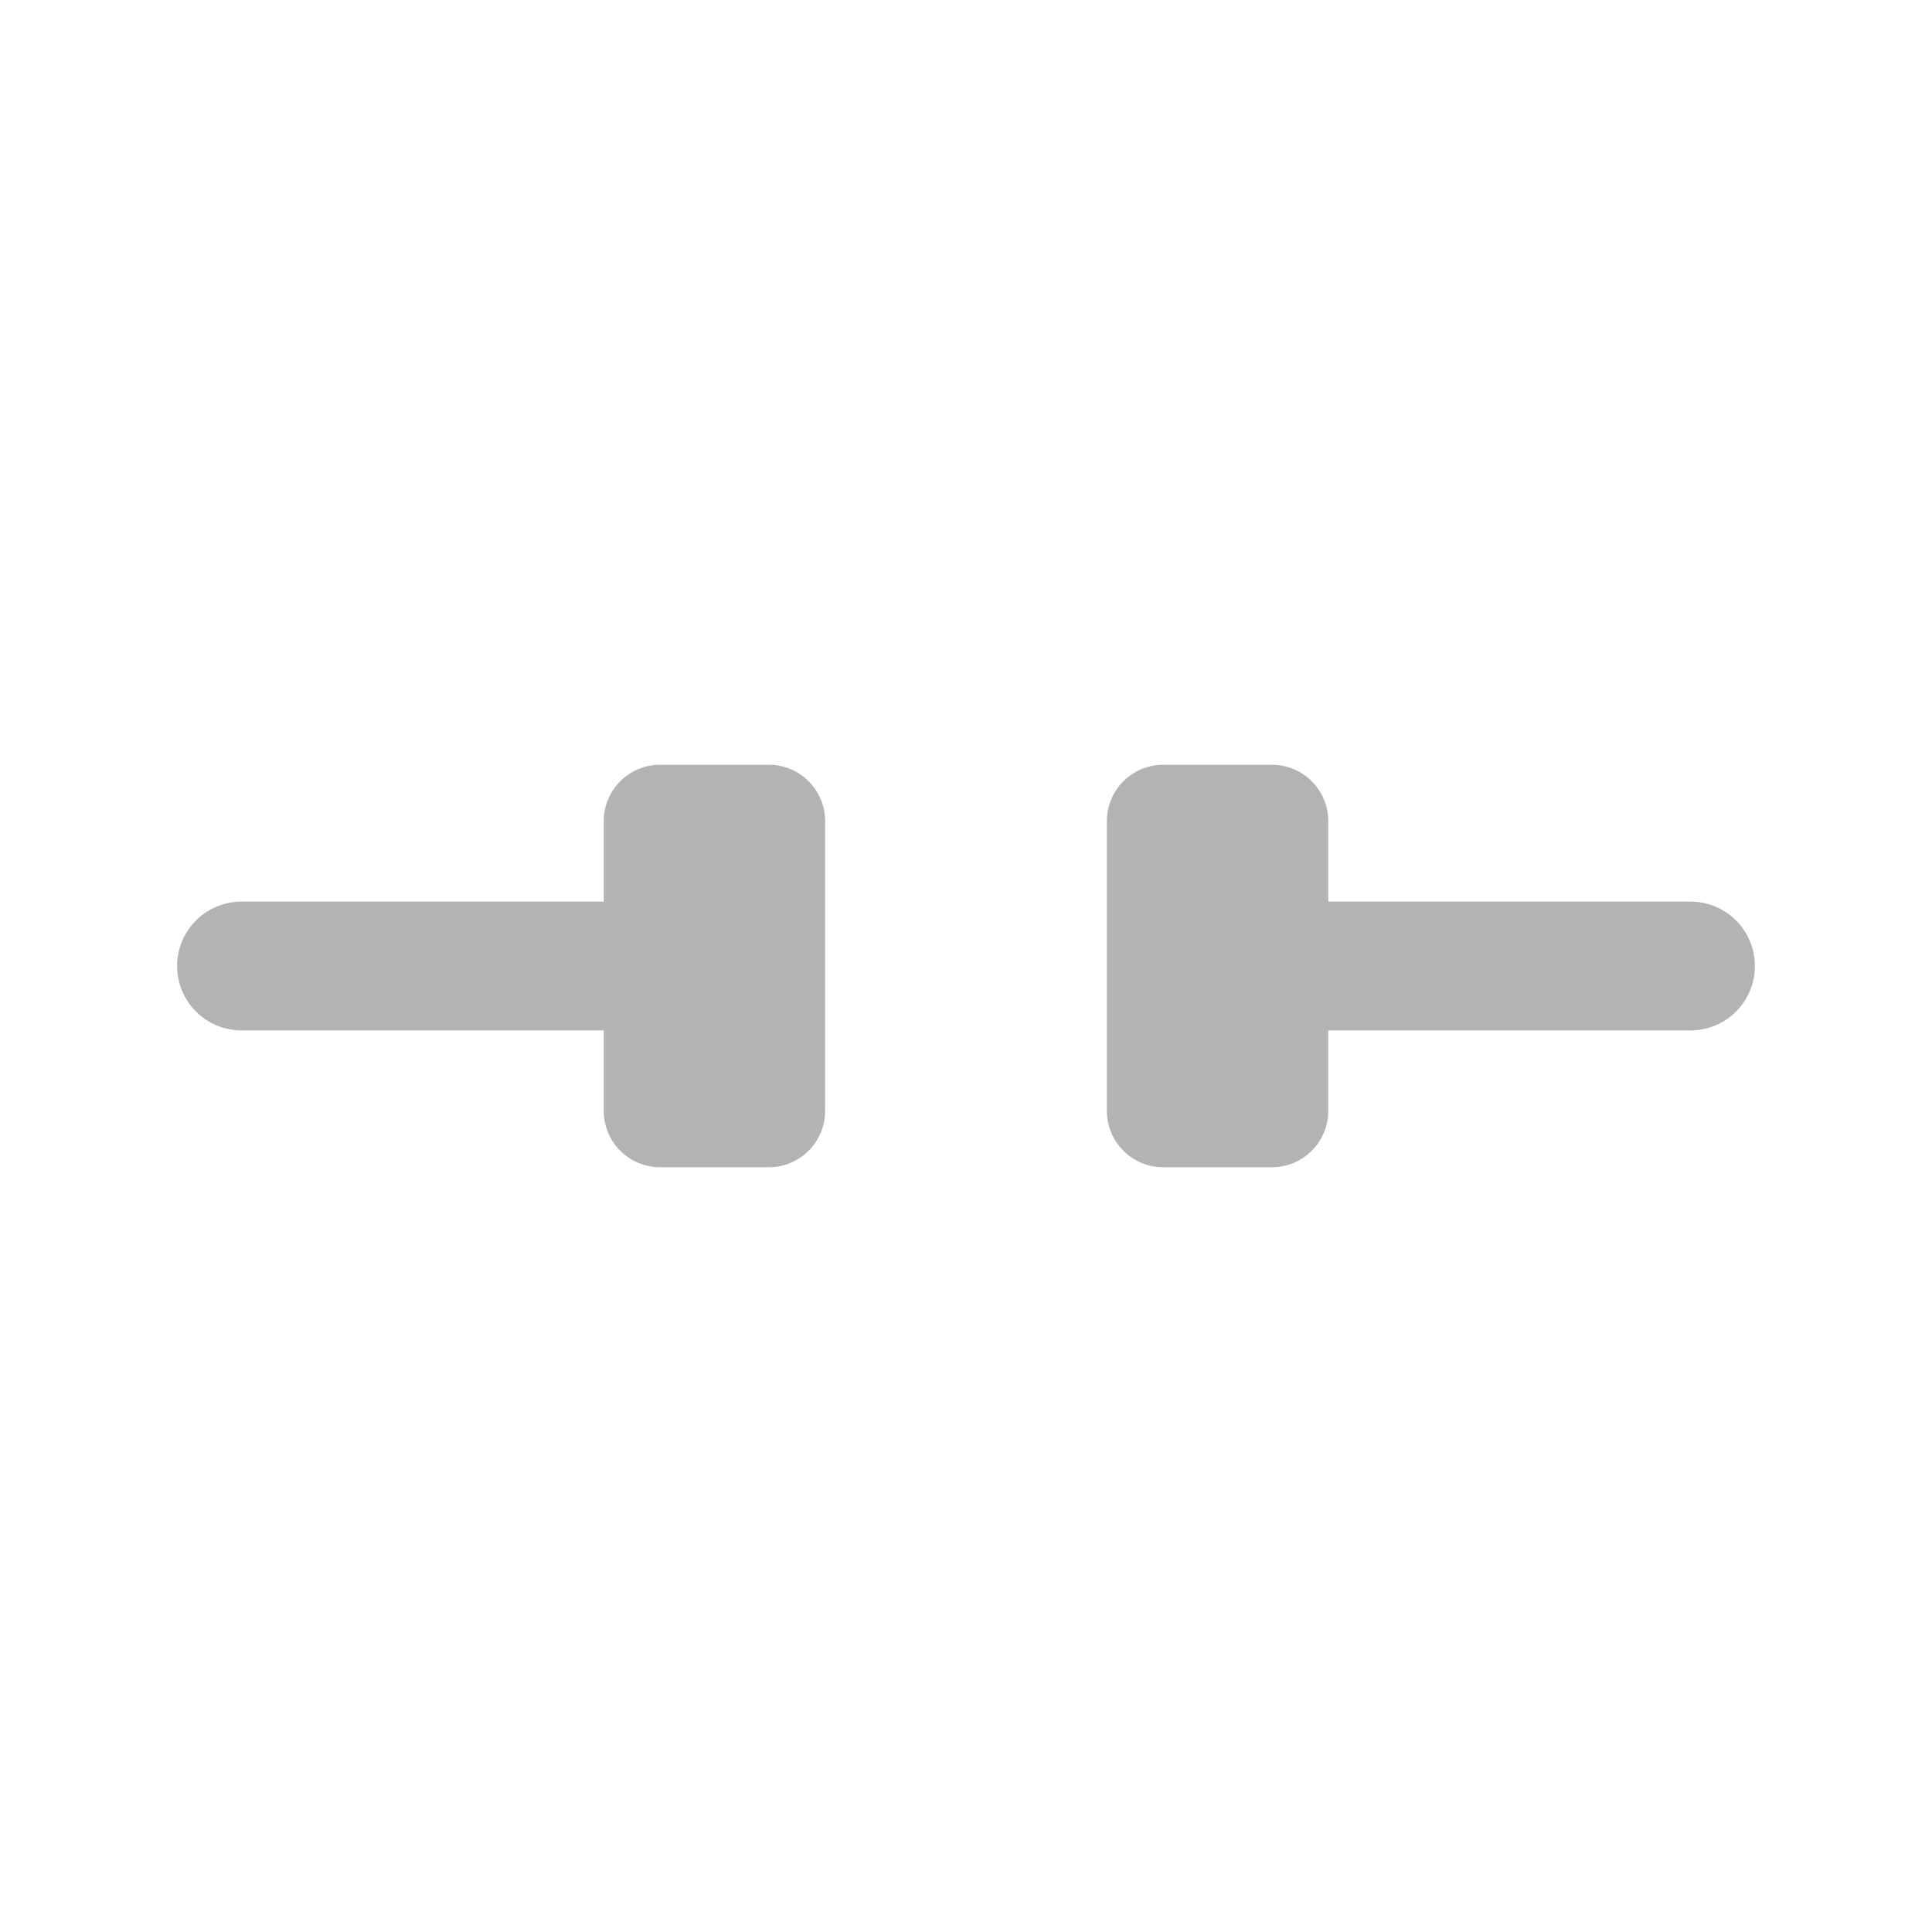
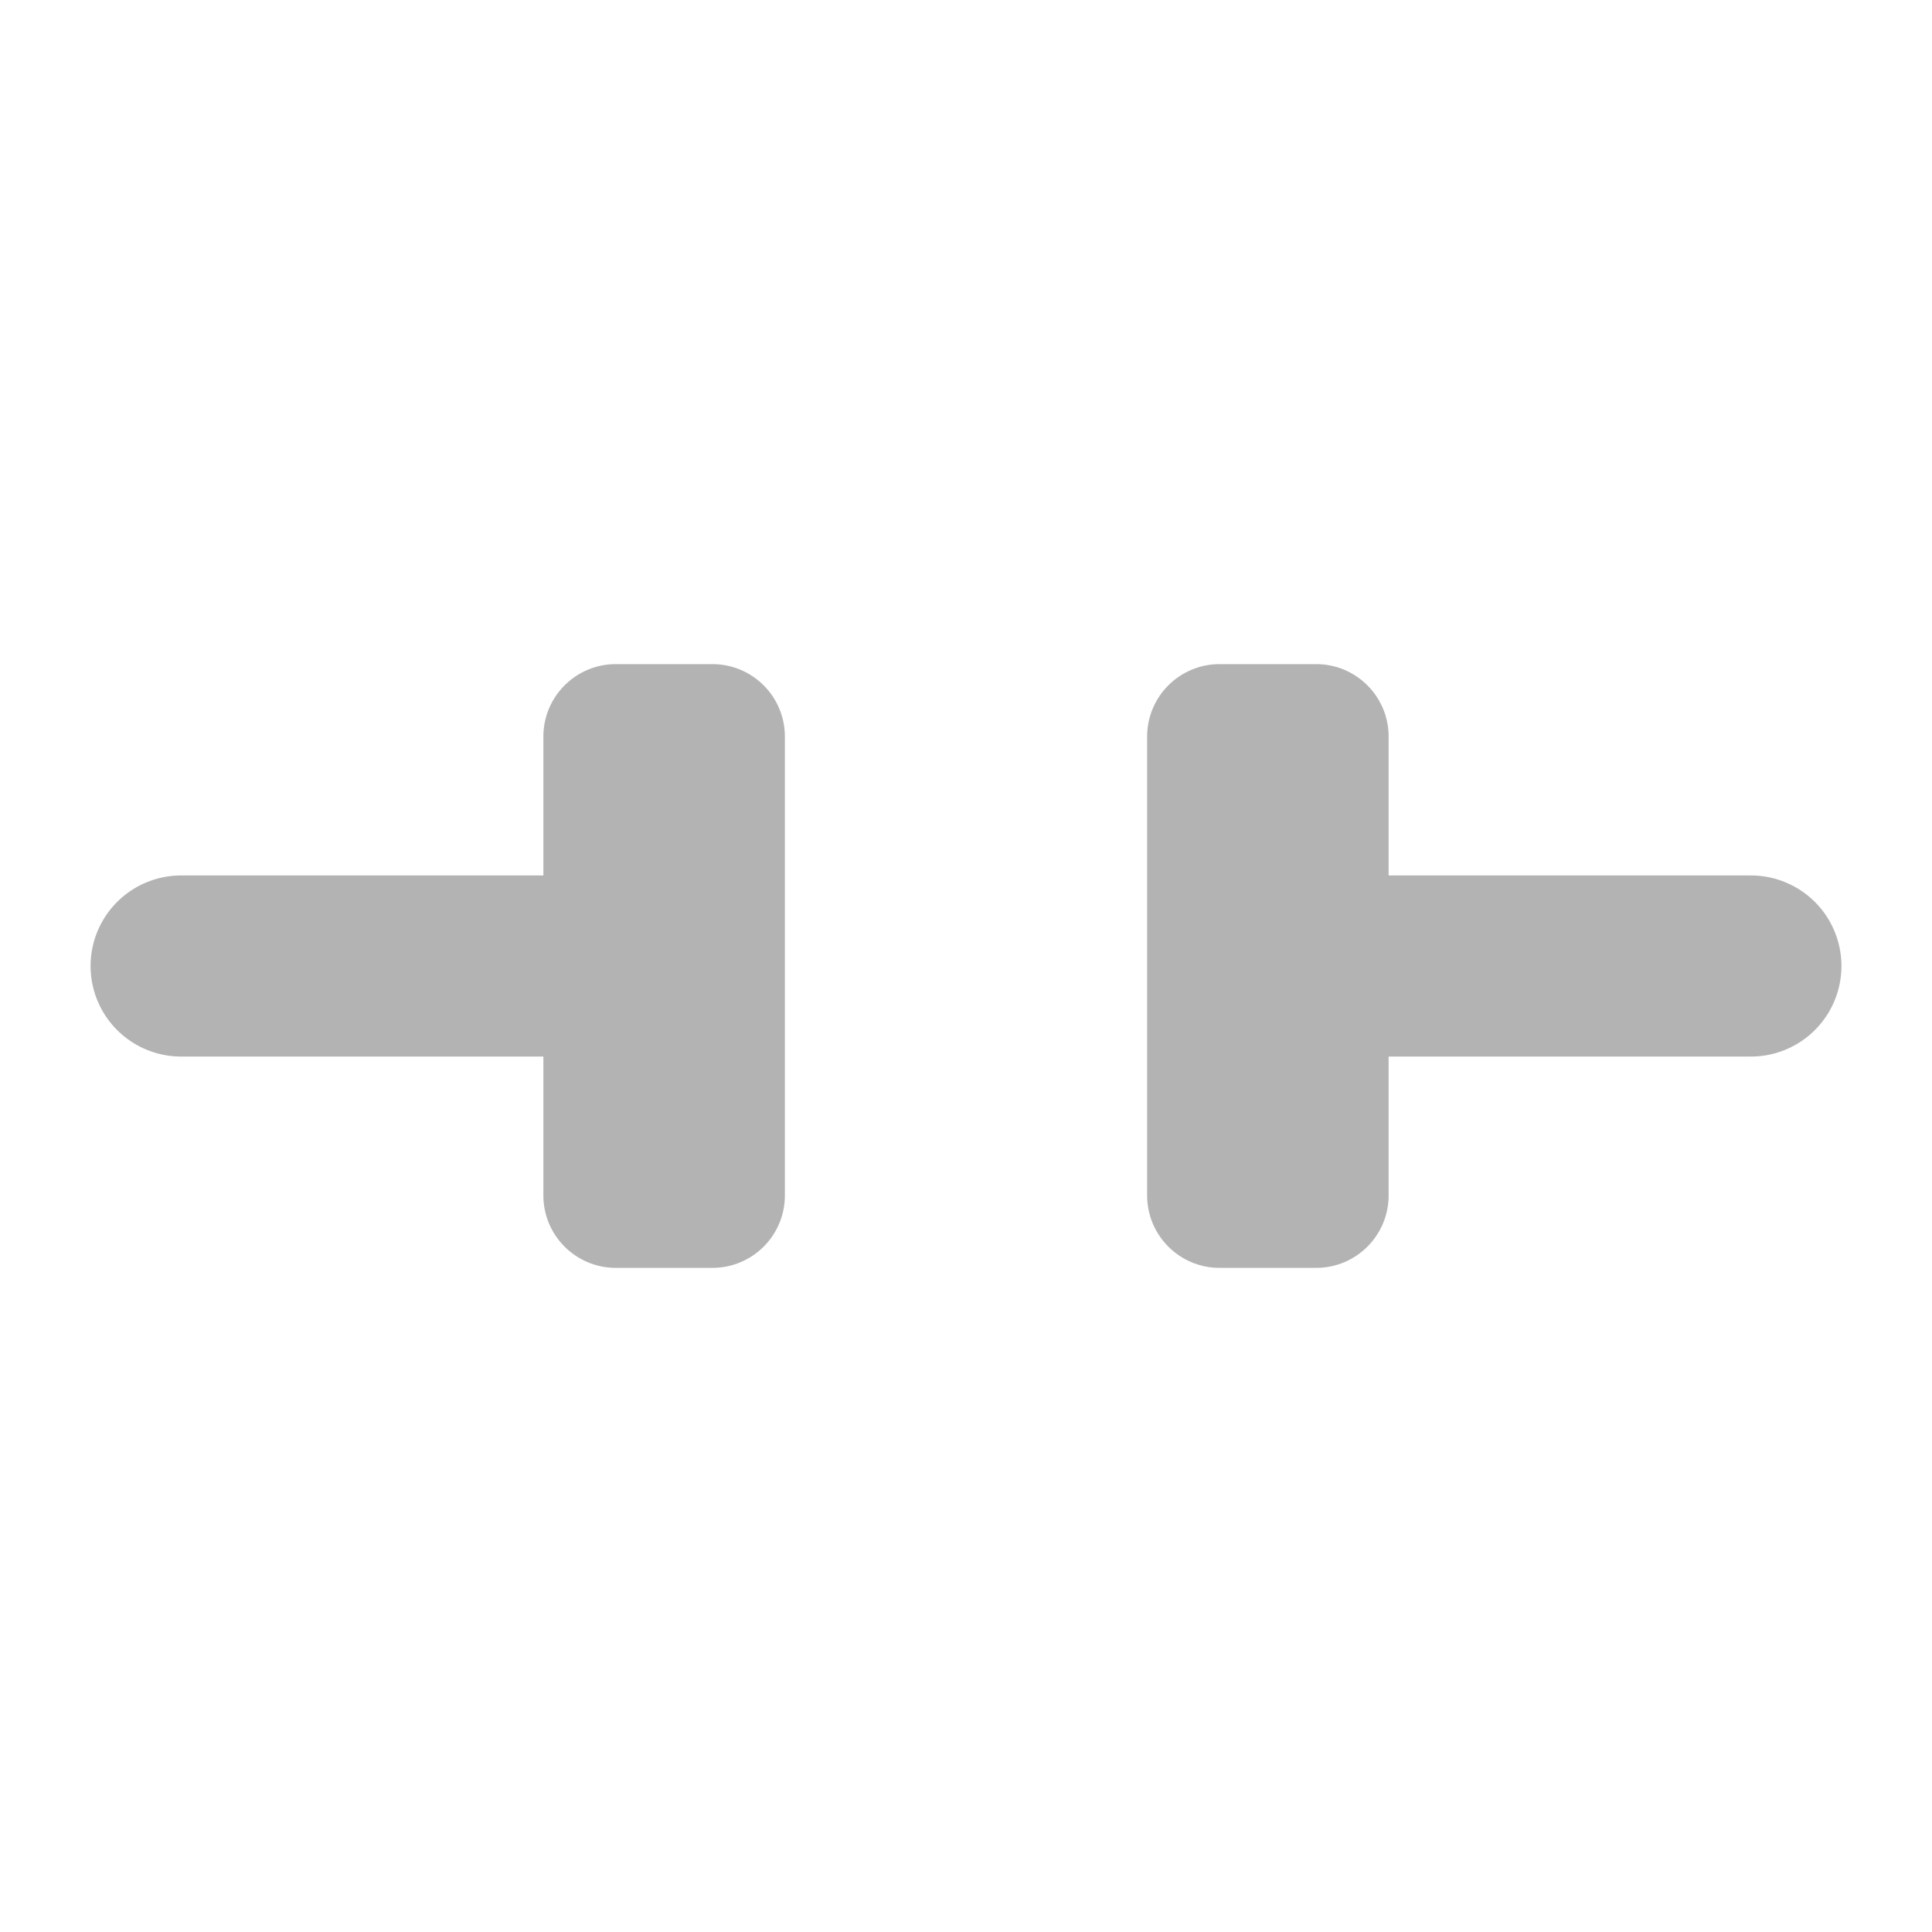
- <svg xmlns="http://www.w3.org/2000/svg" width="48" height="48" viewBox="0 0 48 48" fill="none">
-   <path d="M6 24H15" stroke="#B3B3B3" stroke-width="3.2" stroke-linecap="round" />
-   <path d="M19.1 19H16.4C15.627 19 15 19.627 15 20.4V27.6C15 28.373 15.627 29 16.4 29H19.1C19.873 29 20.5 28.373 20.5 27.6V20.4C20.5 19.627 19.873 19 19.1 19Z" fill="#B3B3B3" />
-   <path d="M31.6 19H28.9C28.127 19 27.5 19.627 27.5 20.4V27.6C27.5 28.373 28.127 29 28.9 29H31.6C32.373 29 33 28.373 33 27.6V20.4C33 19.627 32.373 19 31.6 19Z" fill="#B3B3B3" />
-   <path d="M33 24H42" stroke="#B3B3B3" stroke-width="3.2" stroke-linecap="round" />
+ <svg xmlns="http://www.w3.org/2000/svg" width="16" height="16" viewBox="0 0 16 16">
+   <path d="M1.5 8h3M11.5 8h3" stroke="#B3B3B3" stroke-width="1.5" stroke-linecap="round" stroke-linejoin="round" fill="none" />
+   <rect x="4.5" y="5.5" width="2" height="5" rx=".6" fill="#B3B3B3" />
+   <rect x="9.5" y="5.5" width="2" height="5" rx=".6" fill="#B3B3B3" />
</svg>
